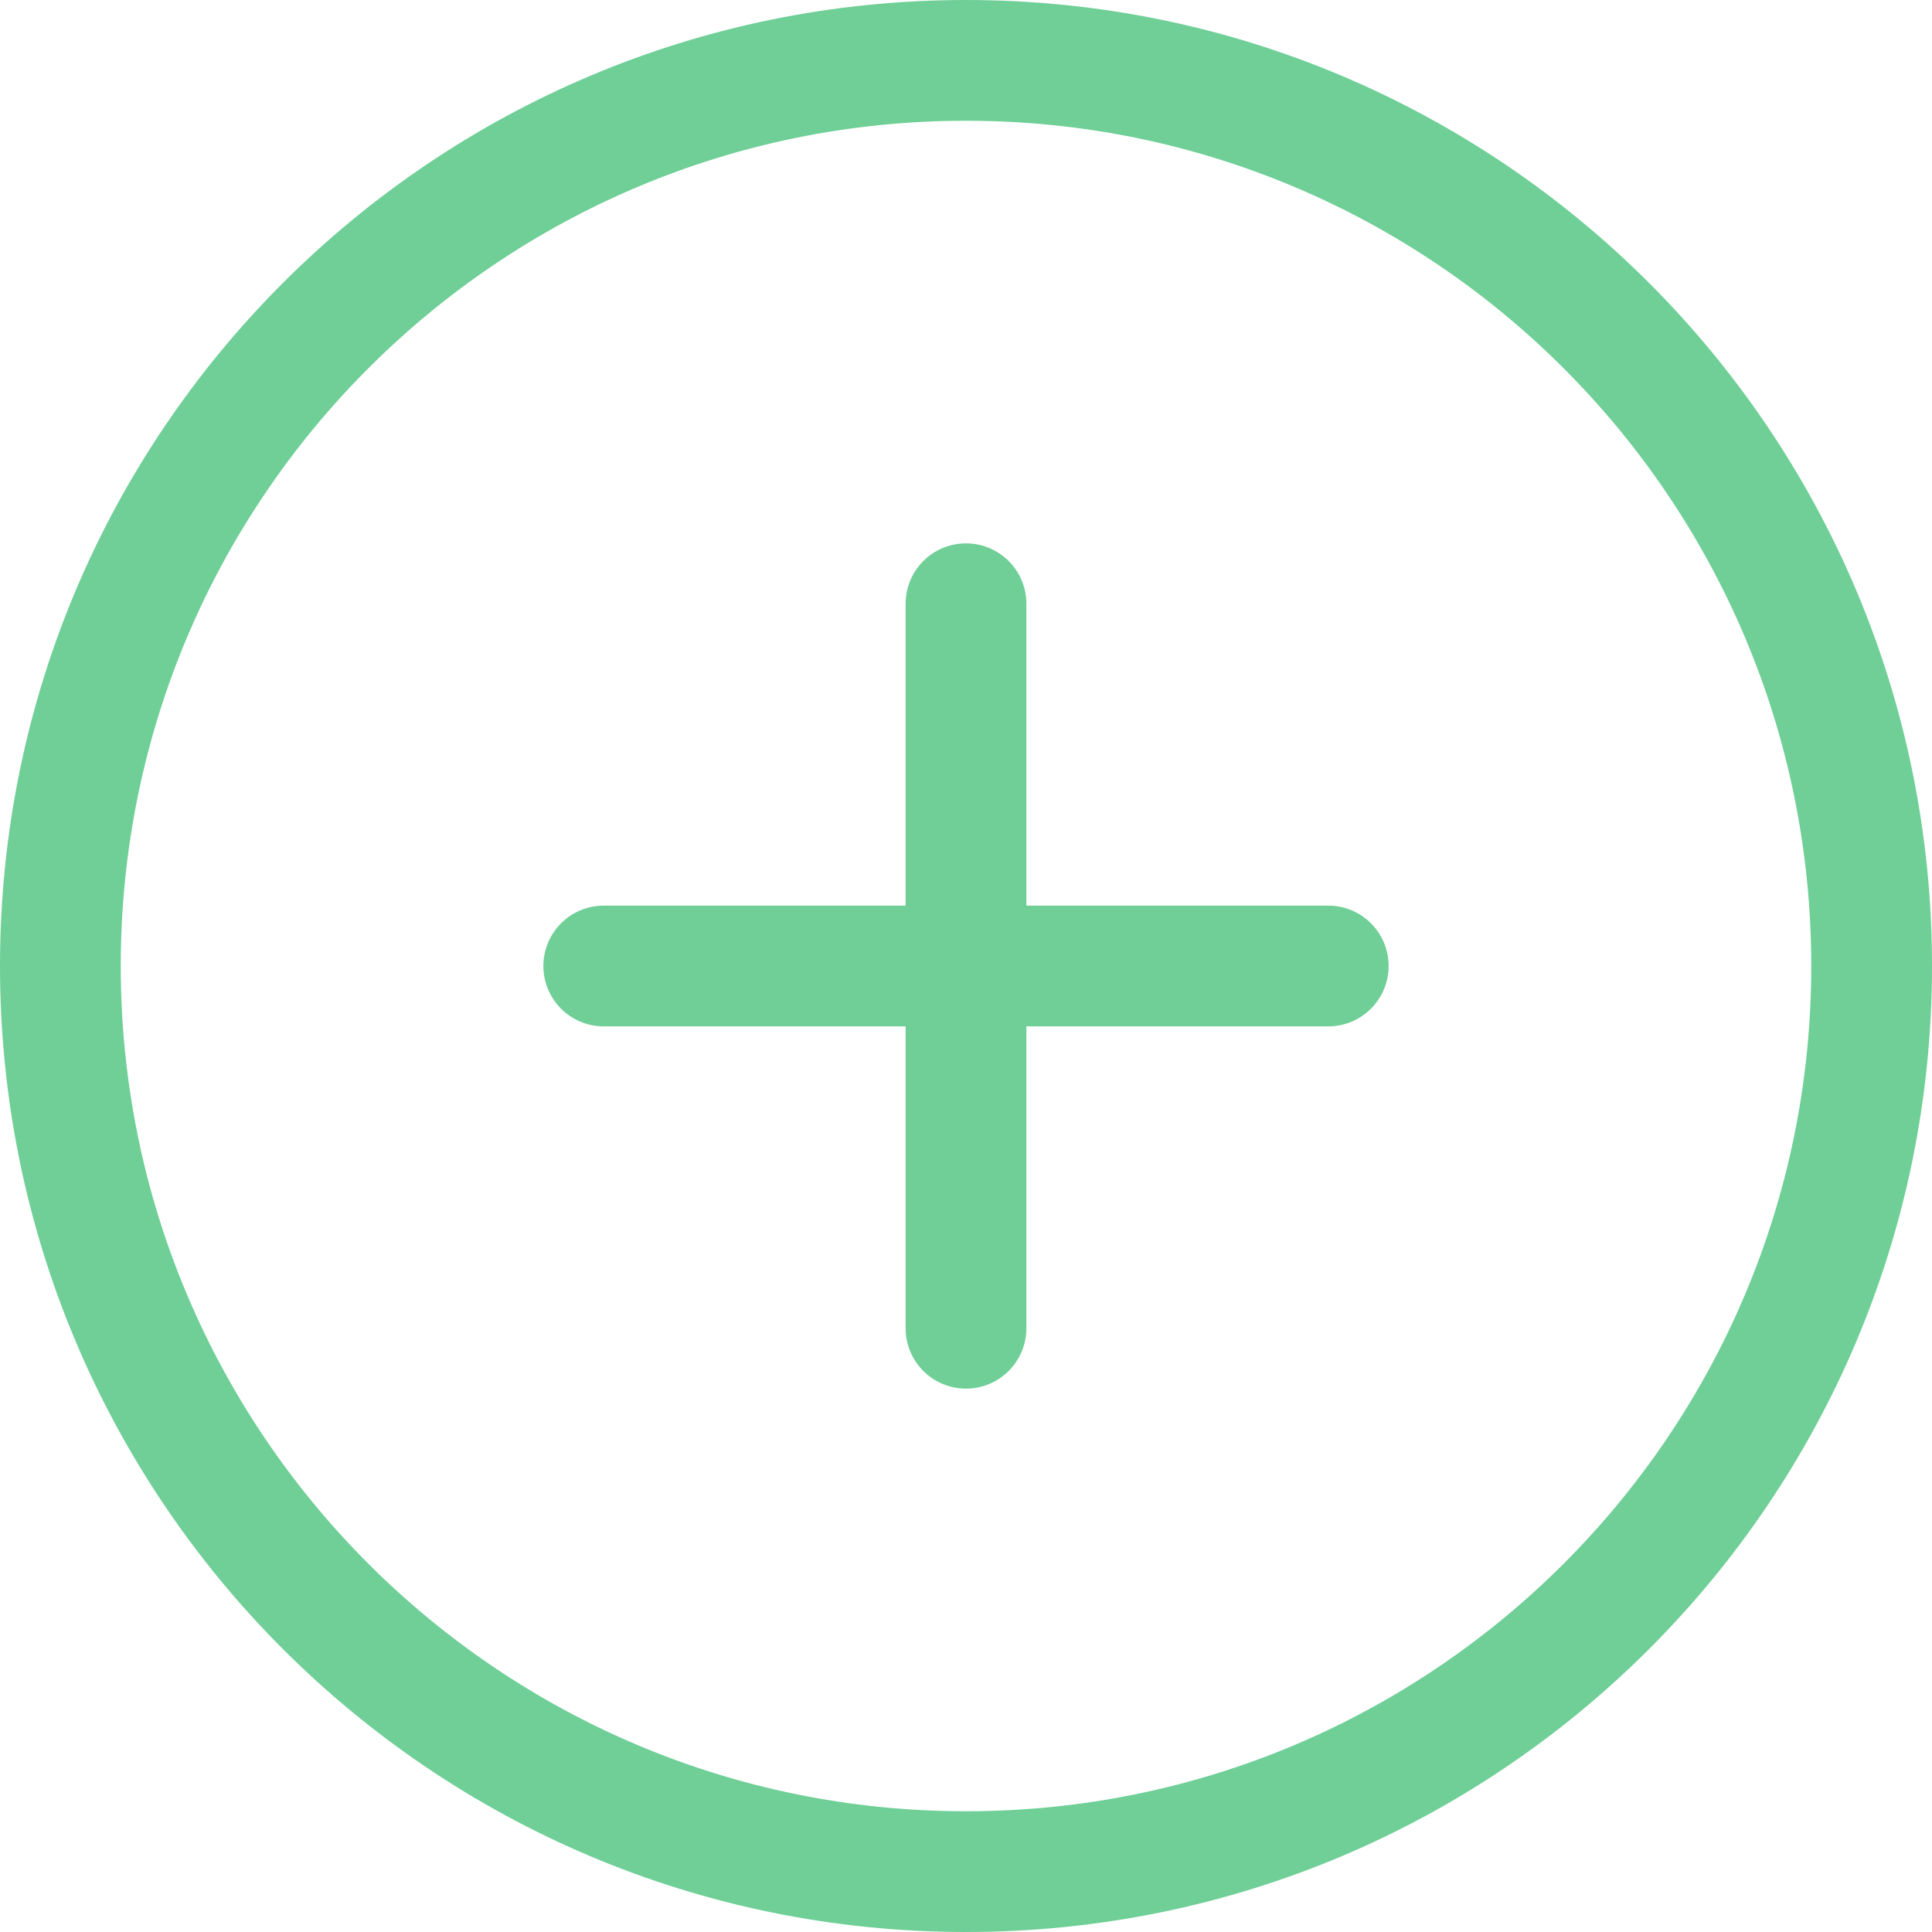
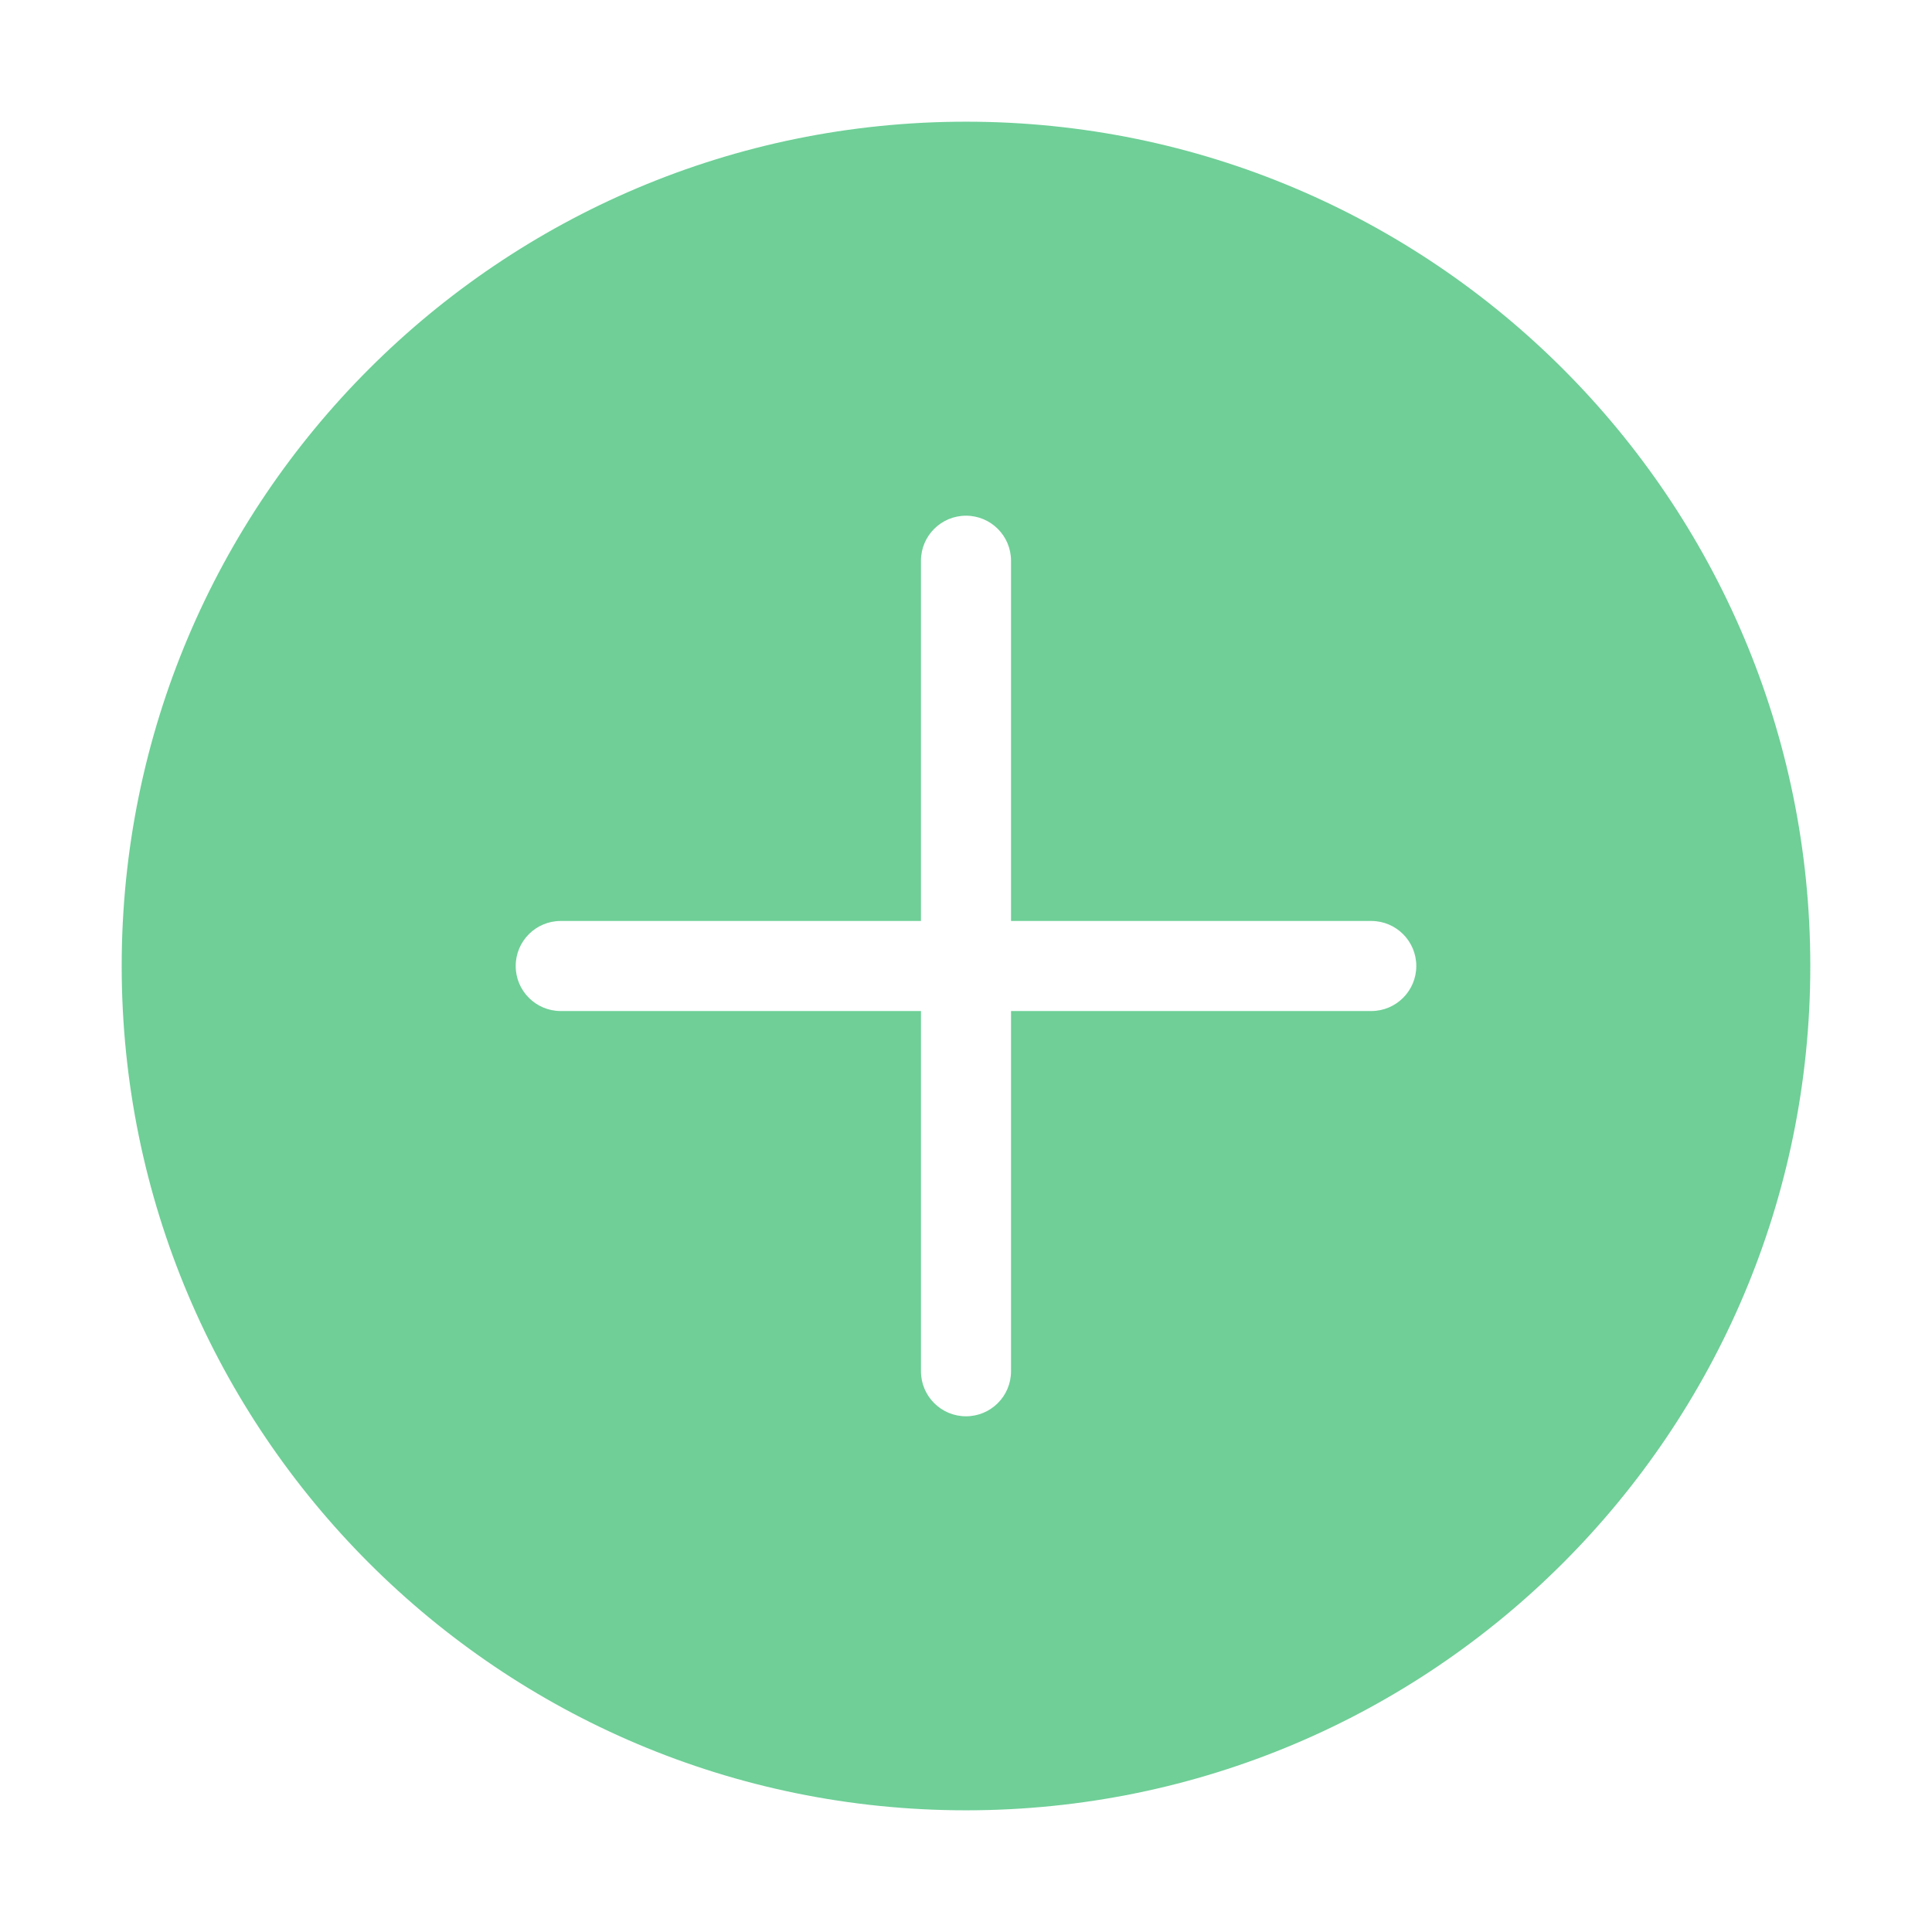
<svg xmlns="http://www.w3.org/2000/svg" class="icon" width="200px" height="200.00px" viewBox="0 0 1024 1024" version="1.1">
-   <path d="M512 1024C229.216 1024 0 794.784 0 512S229.216 0 512 0s512 229.216 512 512-229.216 512-512 512z m0-960C264.576 64 64 264.576 64 512s200.576 448 448 448 448-200.576 448-448S759.424 64 512 64z m192 480h-160v160a32 32 0 0 1-64 0v-160h-160a32 32 0 0 1 0-64h160v-160a32 32 0 0 1 64 0v160h160a32 32 0 0 1 0 64z" fill="#6FCF97" />
+   <path d="M512 64.499c-247.148 0-447.501 200.353-447.501 447.501s200.353 447.501 447.501 447.501 447.501-200.353 447.501-447.501S759.148 64.499 512 64.499zM750.667 512c0 13.181-10.685 23.867-23.867 23.867L535.867 535.867l0 190.934c0 13.181-10.685 23.867-23.867 23.867l0 0c-13.181 0-23.867-10.685-23.867-23.867L488.133 535.867 297.199 535.867c-13.181 0-23.867-10.685-23.867-23.867l0 0c0-13.181 10.685-23.867 23.867-23.867l190.934 0L488.132 297.199c0-13.181 10.685-23.867 23.867-23.867l0 0c13.181 0 23.867 10.685 23.867 23.867l0 190.934 190.934 0C739.981 488.133 750.667 498.819 750.667 512L750.667 512z" fill="#6FCF97" />
</svg>
